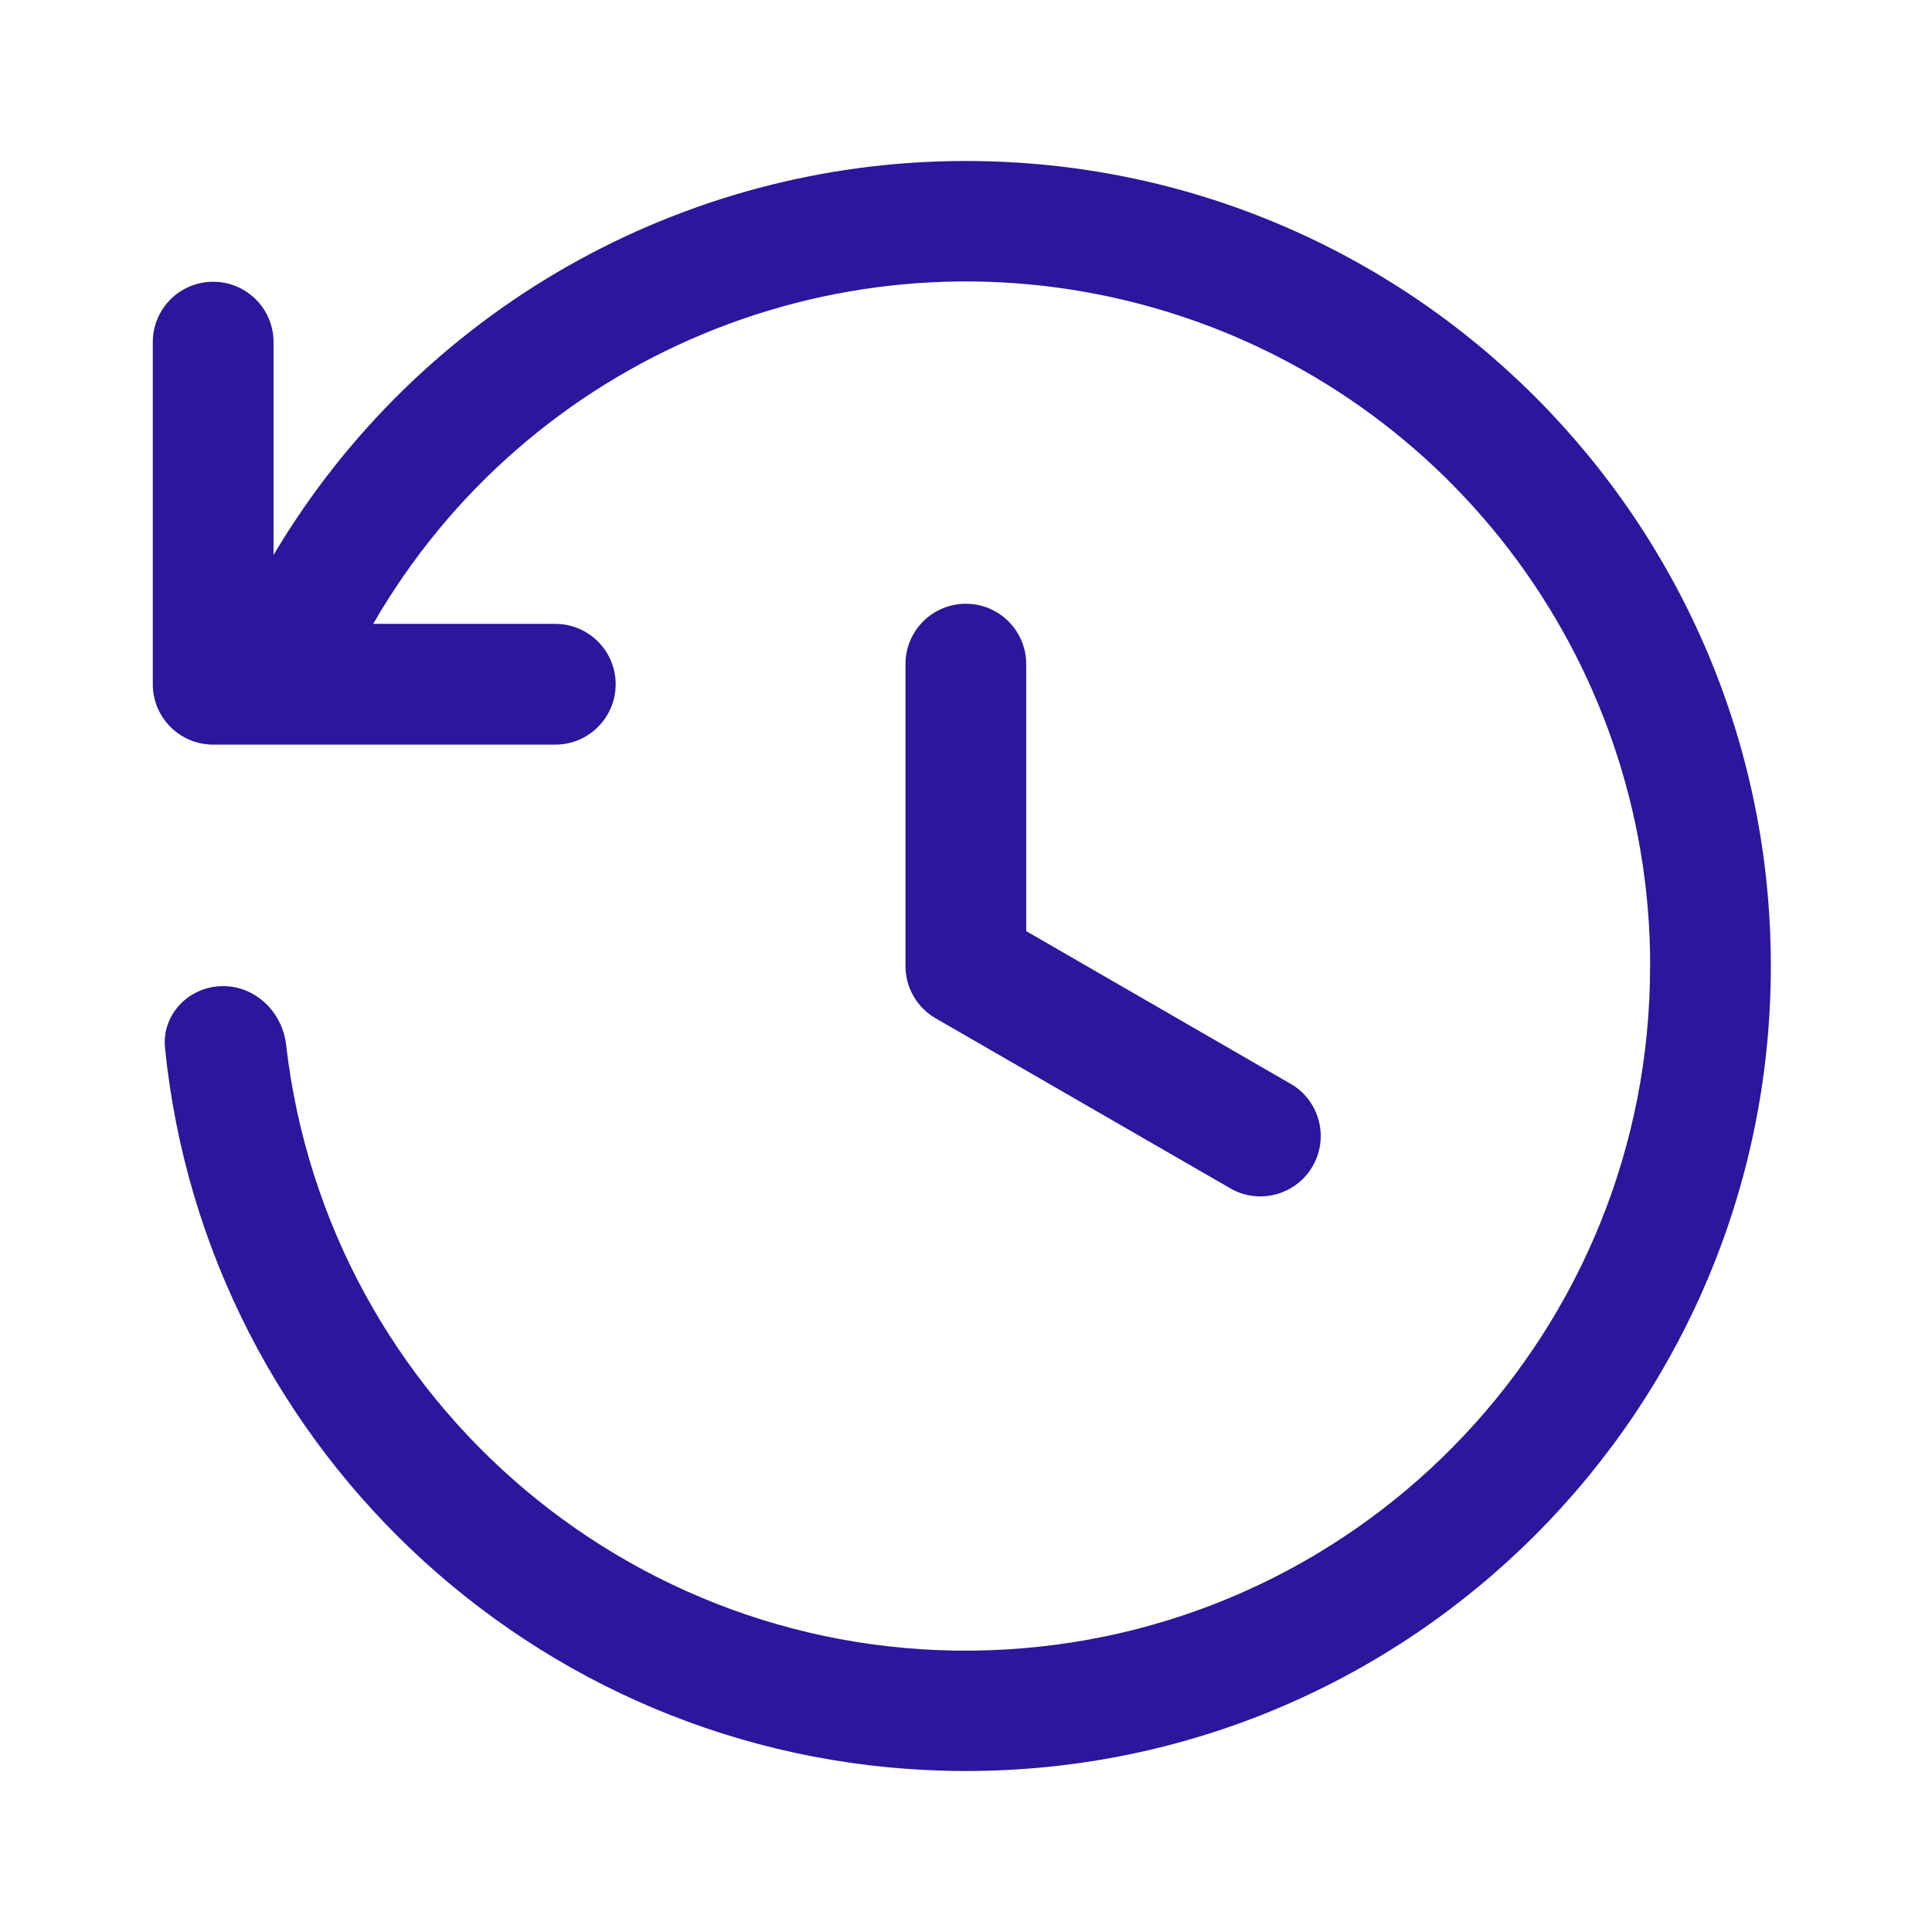
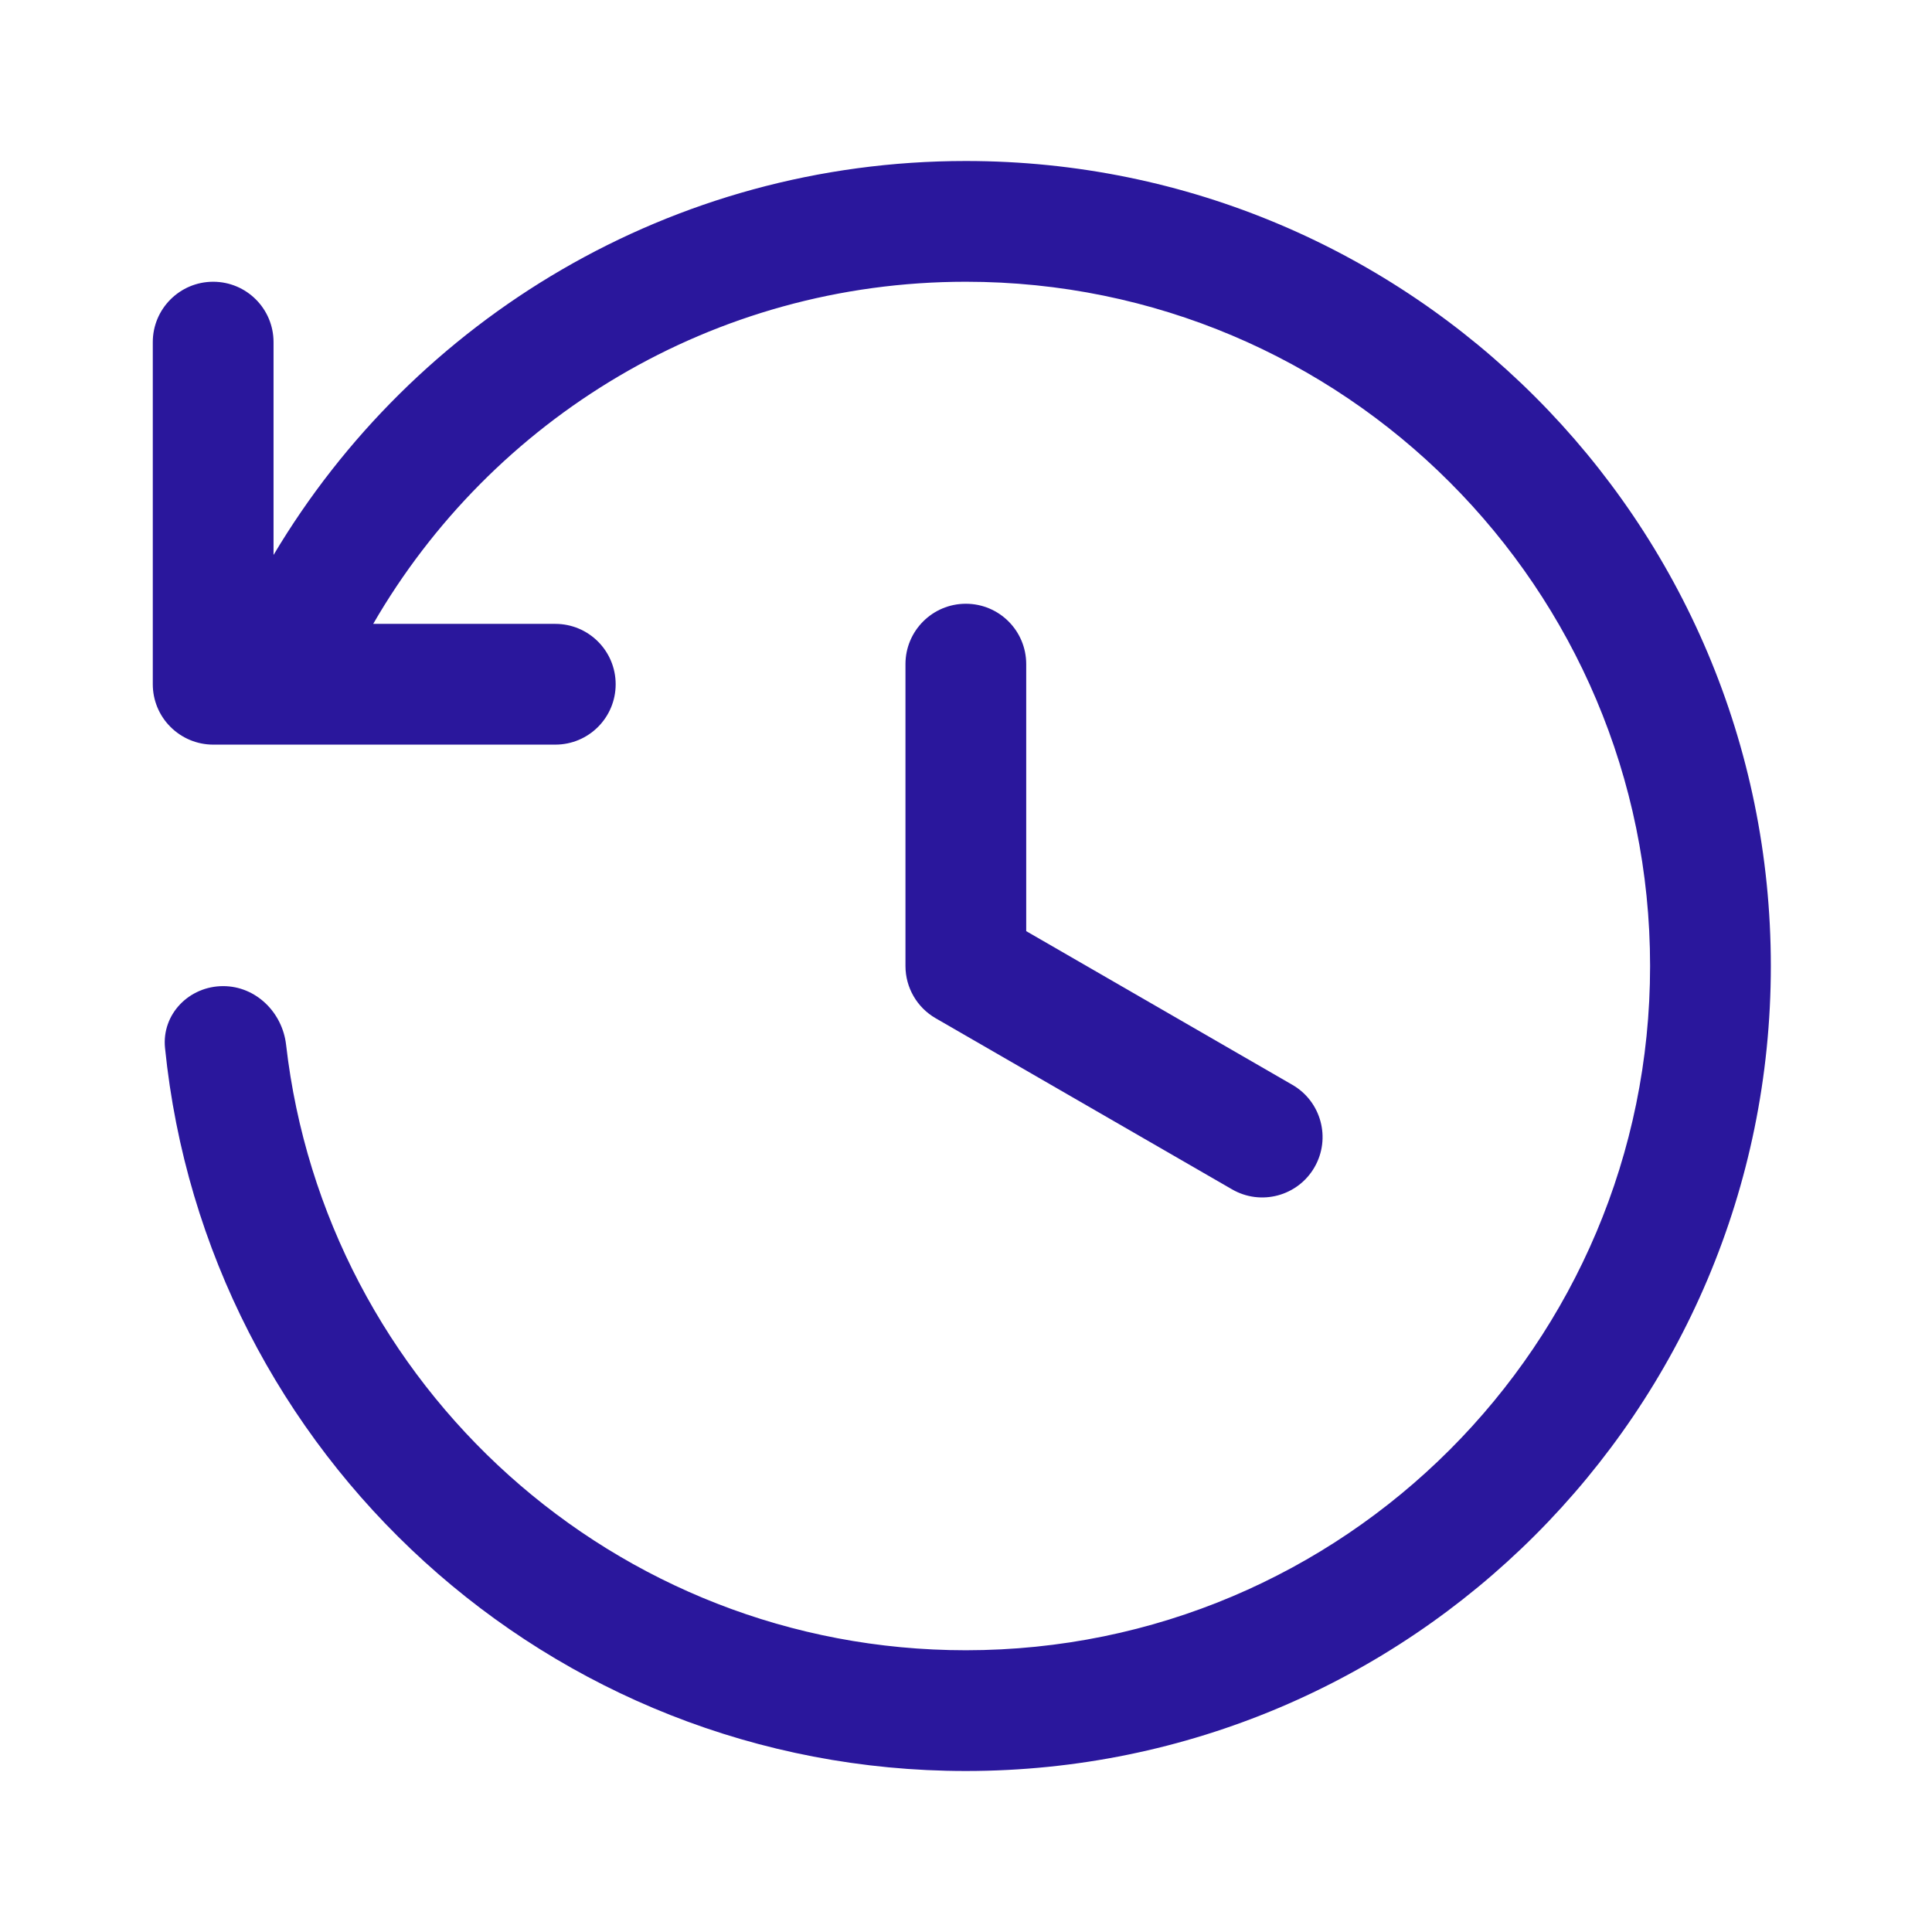
- <svg xmlns="http://www.w3.org/2000/svg" width="24" height="24" fill="none">
-   <path d="M20.498 12a8.5 8.5 0 0 1-16.944.979c-.046-.404-.376-.729-.782-.729-.423 0-.765.35-.722.77.51 5.043 4.77 8.98 9.948 8.98 5.523 0 10-4.477 10-10s-4.477-10-10-10a9.995 9.995 0 0 0-8.6 4.894V4.25a.75.75 0 0 0-1.5 0V8.5a.75.75 0 0 0 .75.75h4.25a.75.75 0 1 0 0-1.5H4.636A8.5 8.5 0 0 1 20.499 12Z" fill="#2A179C" />
-   <path d="M11.998 7.5a.75.75 0 0 0-.75.75V12a.75.75 0 0 0 .375.65l3.681 2.124a.75.75 0 0 0 .75-1.298l-3.306-1.909V8.25a.75.75 0 0 0-.75-.75Z" fill="#2A179C" />
+ <svg xmlns="http://www.w3.org/2000/svg" width="24" height="24" viewBox="0 0 24 24" fill="none">
+   <path d="M20.498 12C20.498 16.694 16.693 20.5 11.998 20.5C7.635 20.5 4.039 17.212 3.554 12.979C3.508 12.575 3.178 12.25 2.772 12.25C2.349 12.25 2.007 12.599 2.05 13.019C2.56 18.063 6.82 22 11.998 22C17.521 22 21.998 17.523 21.998 12C21.998 6.477 17.521 2 11.998 2C8.341 2 5.142 3.964 3.398 6.894V4.25C3.398 3.836 3.063 3.5 2.648 3.5C2.234 3.5 1.898 3.836 1.898 4.25V8.5C1.898 8.699 1.977 8.89 2.118 9.03C2.259 9.171 2.45 9.25 2.648 9.25H6.898C7.313 9.25 7.648 8.914 7.648 8.5C7.648 8.086 7.313 7.75 6.898 7.75H4.636C6.105 5.209 8.852 3.5 11.998 3.5C16.693 3.5 20.498 7.306 20.498 12Z" fill="#2A179C" />
+   <path d="M11.998 7.5C11.584 7.5 11.248 7.836 11.248 8.25V12C11.248 12.268 11.391 12.515 11.623 12.649L15.304 14.774C15.663 14.982 16.122 14.859 16.329 14.5C16.536 14.141 16.413 13.683 16.054 13.476L12.748 11.567V8.25C12.748 7.836 12.413 7.5 11.998 7.5Z" fill="#2A179C" />
</svg>
